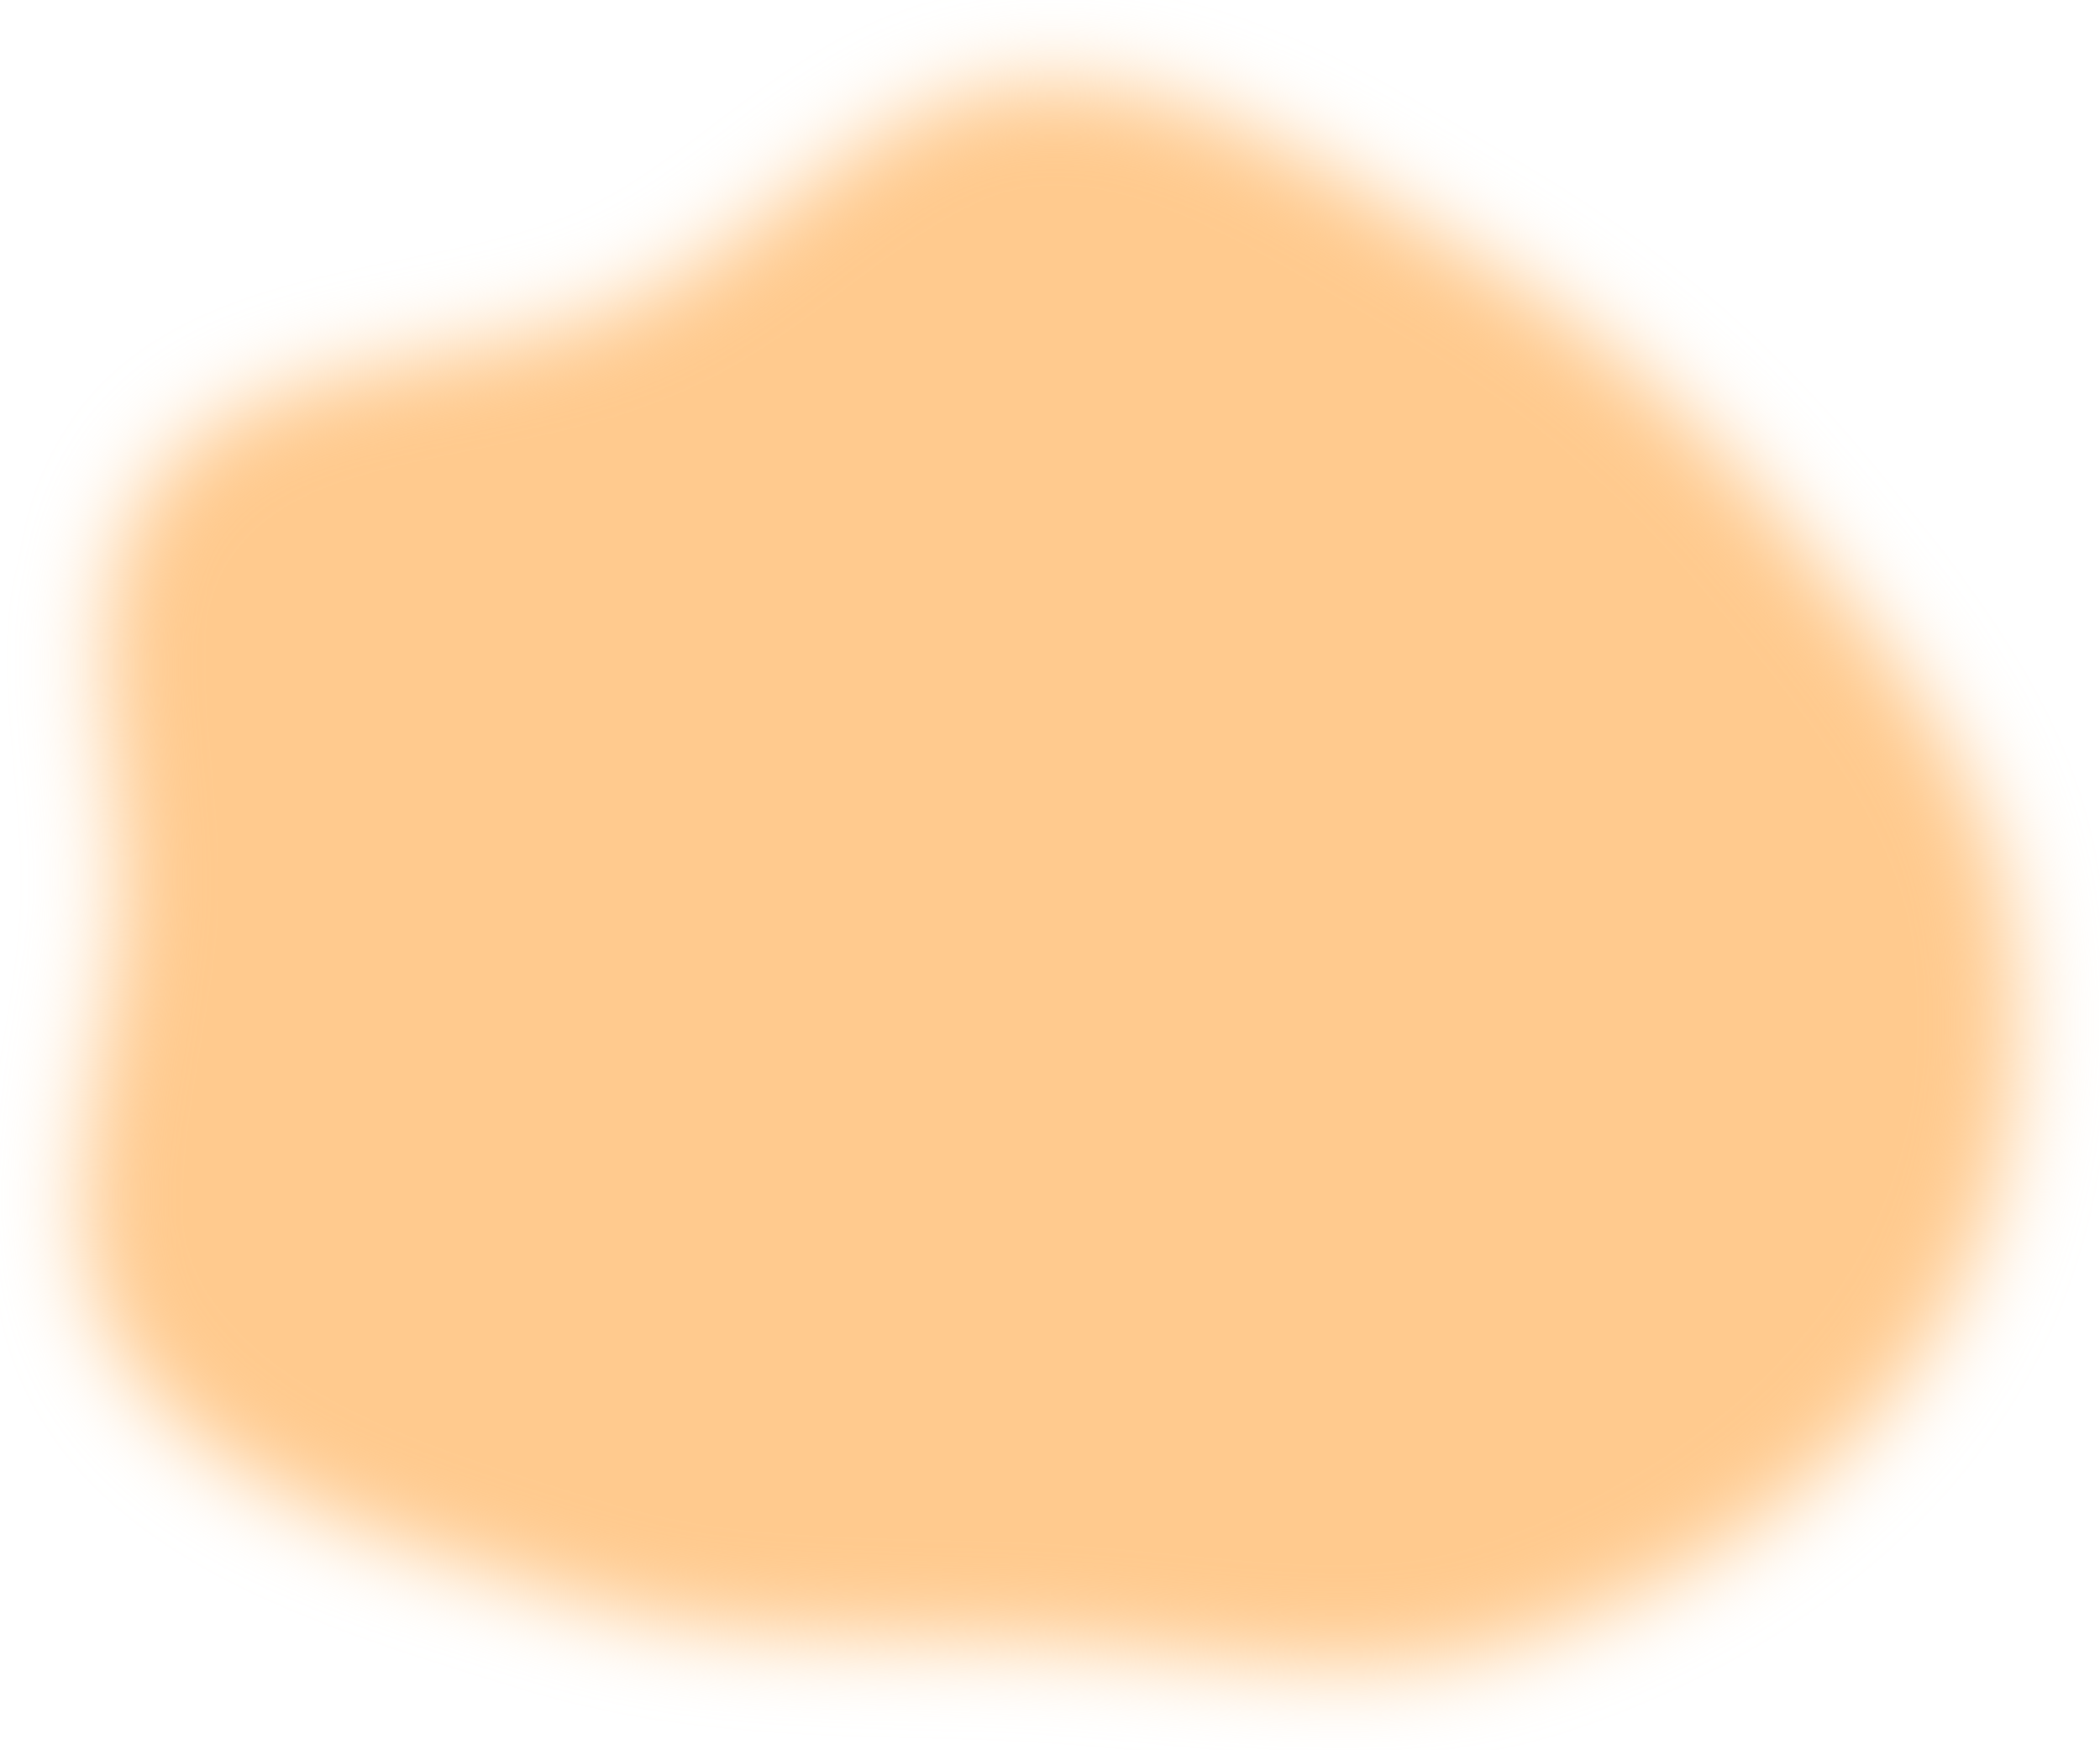
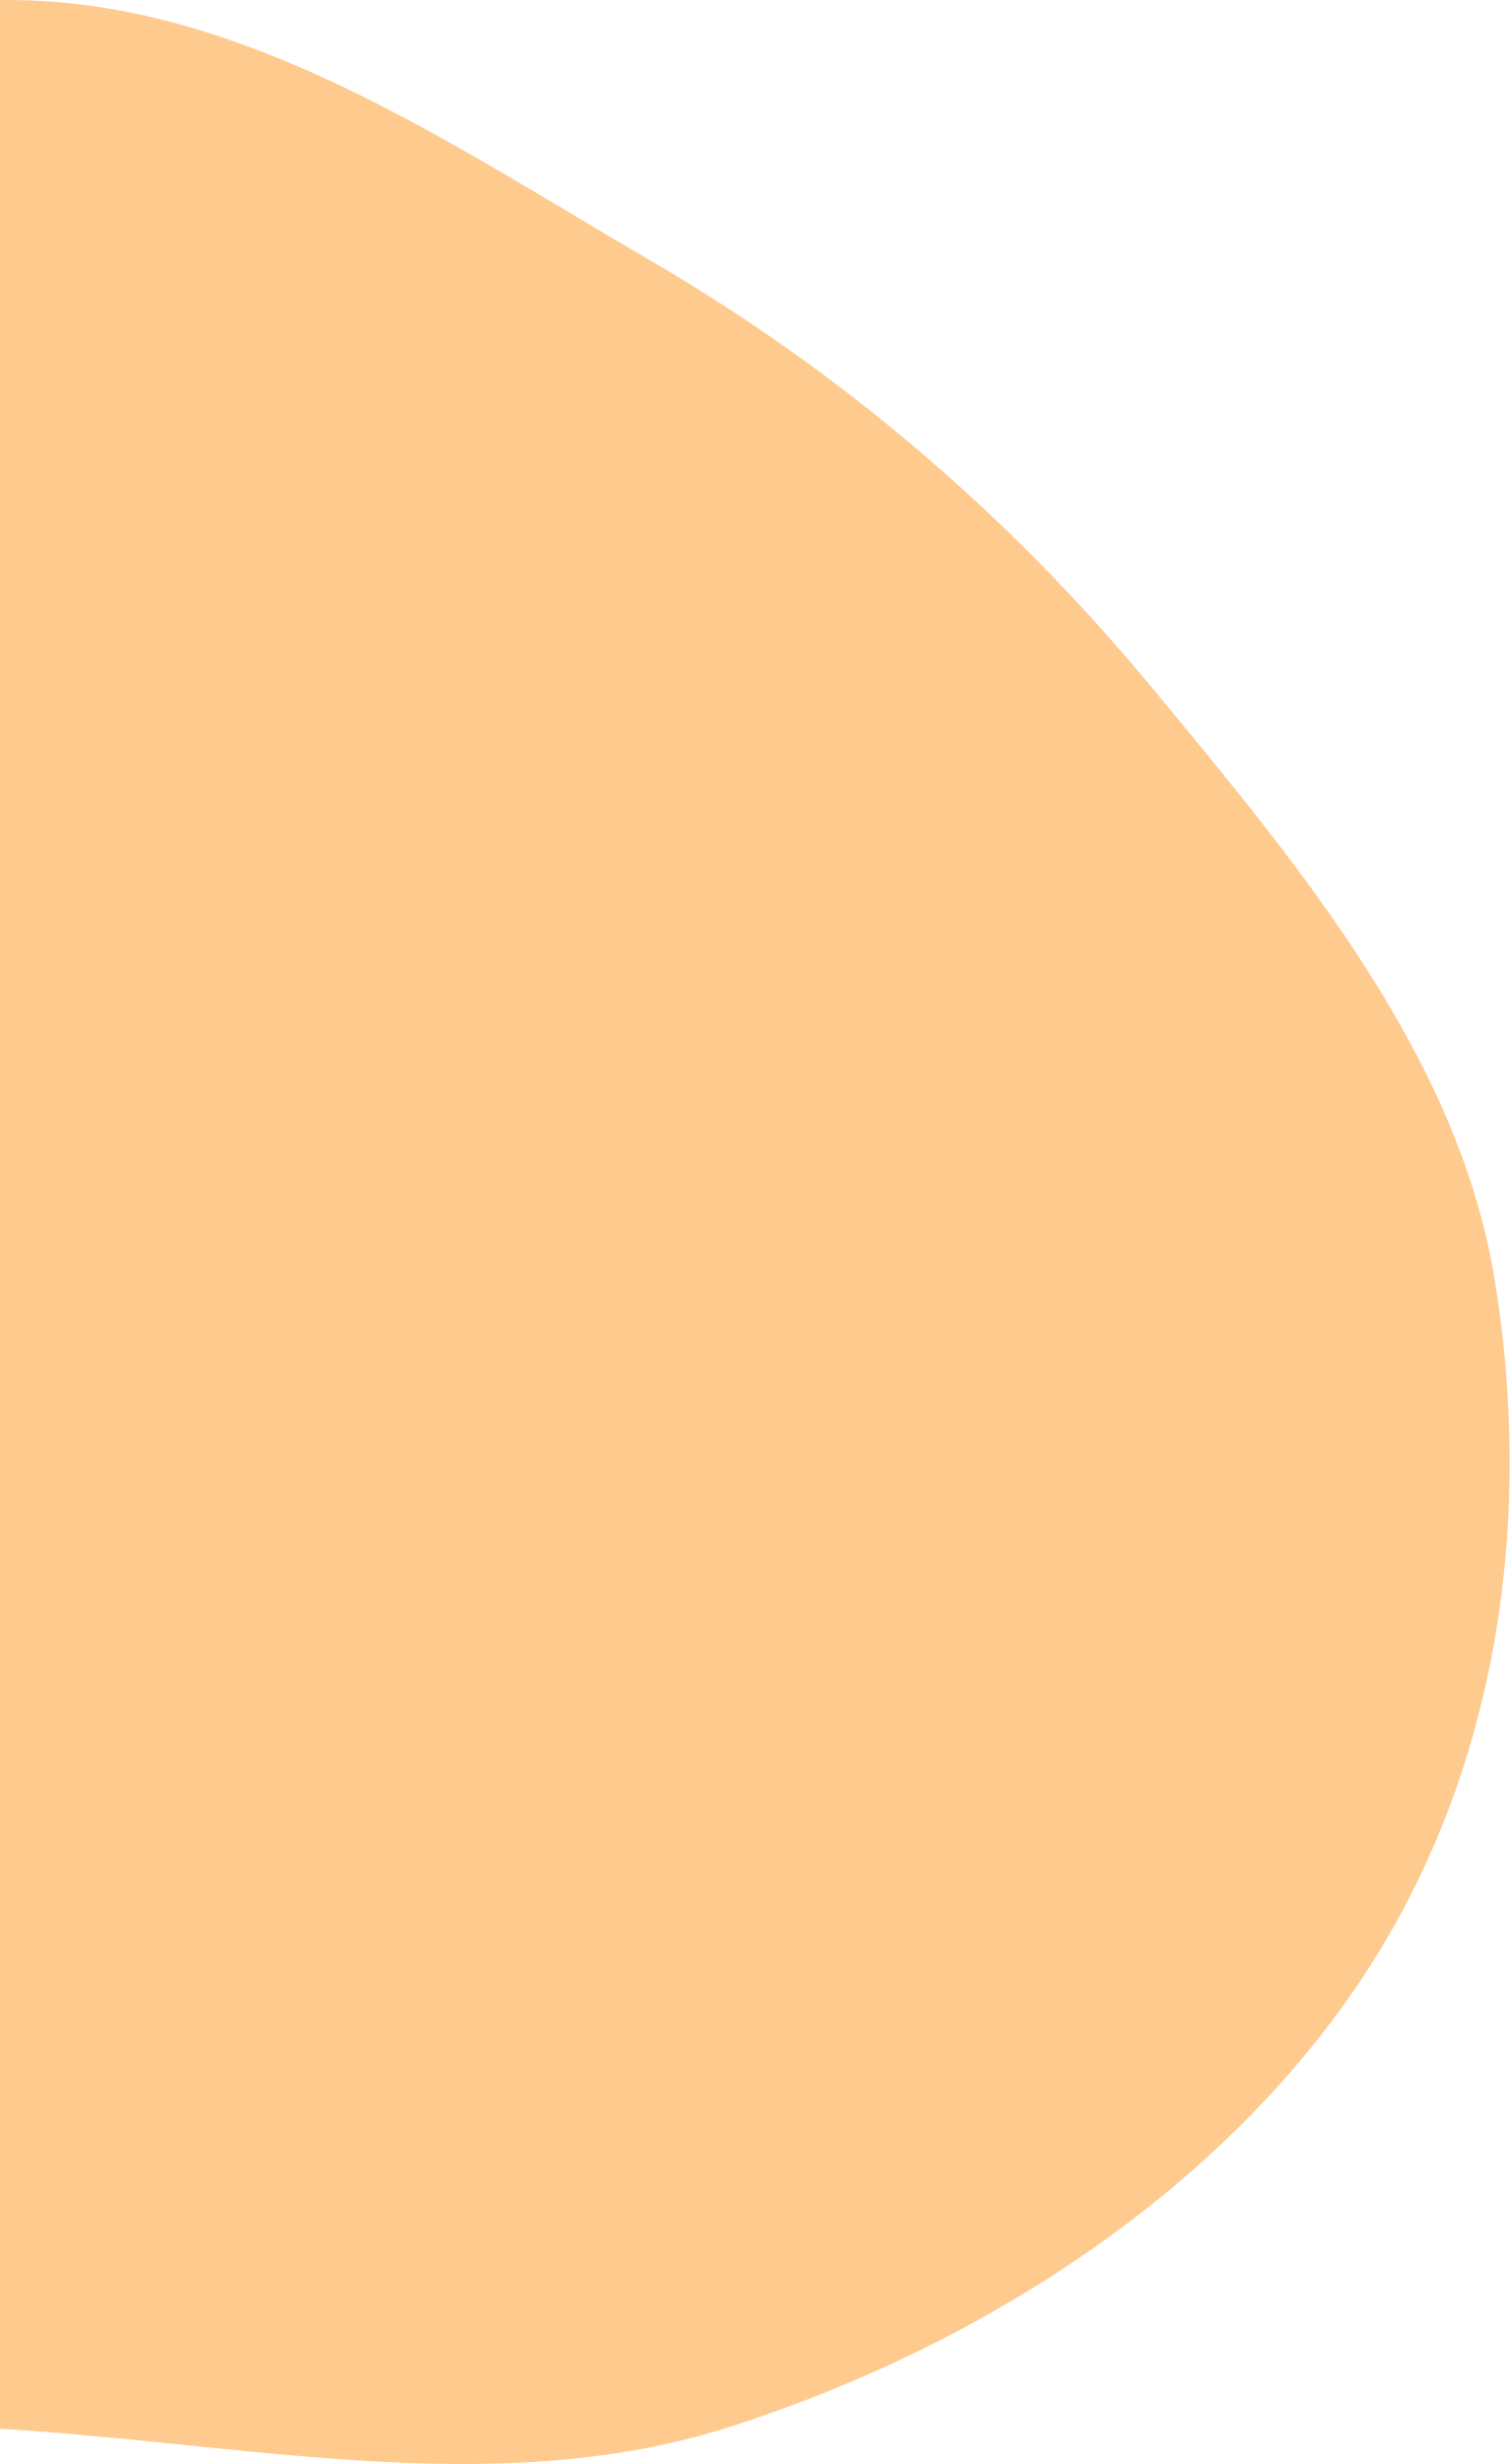
- <svg xmlns="http://www.w3.org/2000/svg" width="377" height="314" viewBox="0 0 377 314" fill="none">
-   <g filter="url(#filter0_f)">
-     <path fill-rule="evenodd" clip-rule="evenodd" d="M184.868 15.127C213.64 13.332 238.778 30.952 262.772 44.916C285.6 58.203 304.64 74.793 320.715 94.193C338.165 115.25 356.112 136.87 360.285 162.595C364.735 190.021 360.841 219.216 344.885 243.166C328.944 267.093 302.06 285.065 272.298 294.663C244.49 303.632 214.476 296.125 184.868 294.775C156.829 293.495 129.008 295.146 102.563 286.919C72.632 277.608 38.328 268.381 22.606 244.296C6.887 220.217 20.214 190.283 21.405 162.595C22.55 135.975 11.339 105.786 29.484 84.356C47.715 62.826 85.814 66.428 113.144 54.252C138.691 42.869 156.252 16.912 184.868 15.127Z" fill="#FFCA8E" />
-   </g>
-   <defs>
-     <filter id="filter0_f" x="0" y="0" width="377" height="314" filterUnits="userSpaceOnUse" color-interpolation-filters="sRGB">
-       <feFlood flood-opacity="0" result="BackgroundImageFix" />
-       <feBlend mode="normal" in="SourceGraphic" in2="BackgroundImageFix" result="shape" />
-       <feGaussianBlur stdDeviation="7.5" result="effect1_foregroundBlur" />
-     </filter>
-   </defs>
+ <svg xmlns="http://www.w3.org/2000/svg" width="174" height="284" viewBox="0 0 174 284" fill="none">
+   <path fill-rule="evenodd" clip-rule="evenodd" d="M-3.132 0.127C25.64 -1.668 50.778 15.952 74.772 29.916C97.6 43.203 116.64 59.793 132.715 79.193C150.165 100.25 168.112 121.87 172.285 147.595C176.735 175.021 172.841 204.216 156.885 228.166C140.944 252.093 114.06 270.065 84.299 279.663C56.49 288.632 26.476 281.125 -3.132 279.775C-31.171 278.495 -58.992 280.146 -85.437 271.919C-115.368 262.608 -149.672 253.381 -165.394 229.296C-181.113 205.217 -167.786 175.283 -166.595 147.595C-165.45 120.975 -176.661 90.786 -158.516 69.356C-140.285 47.826 -102.186 51.428 -74.856 39.252C-49.309 27.869 -31.748 1.912 -3.132 0.127Z" fill="#FFCA8E" />
</svg>
